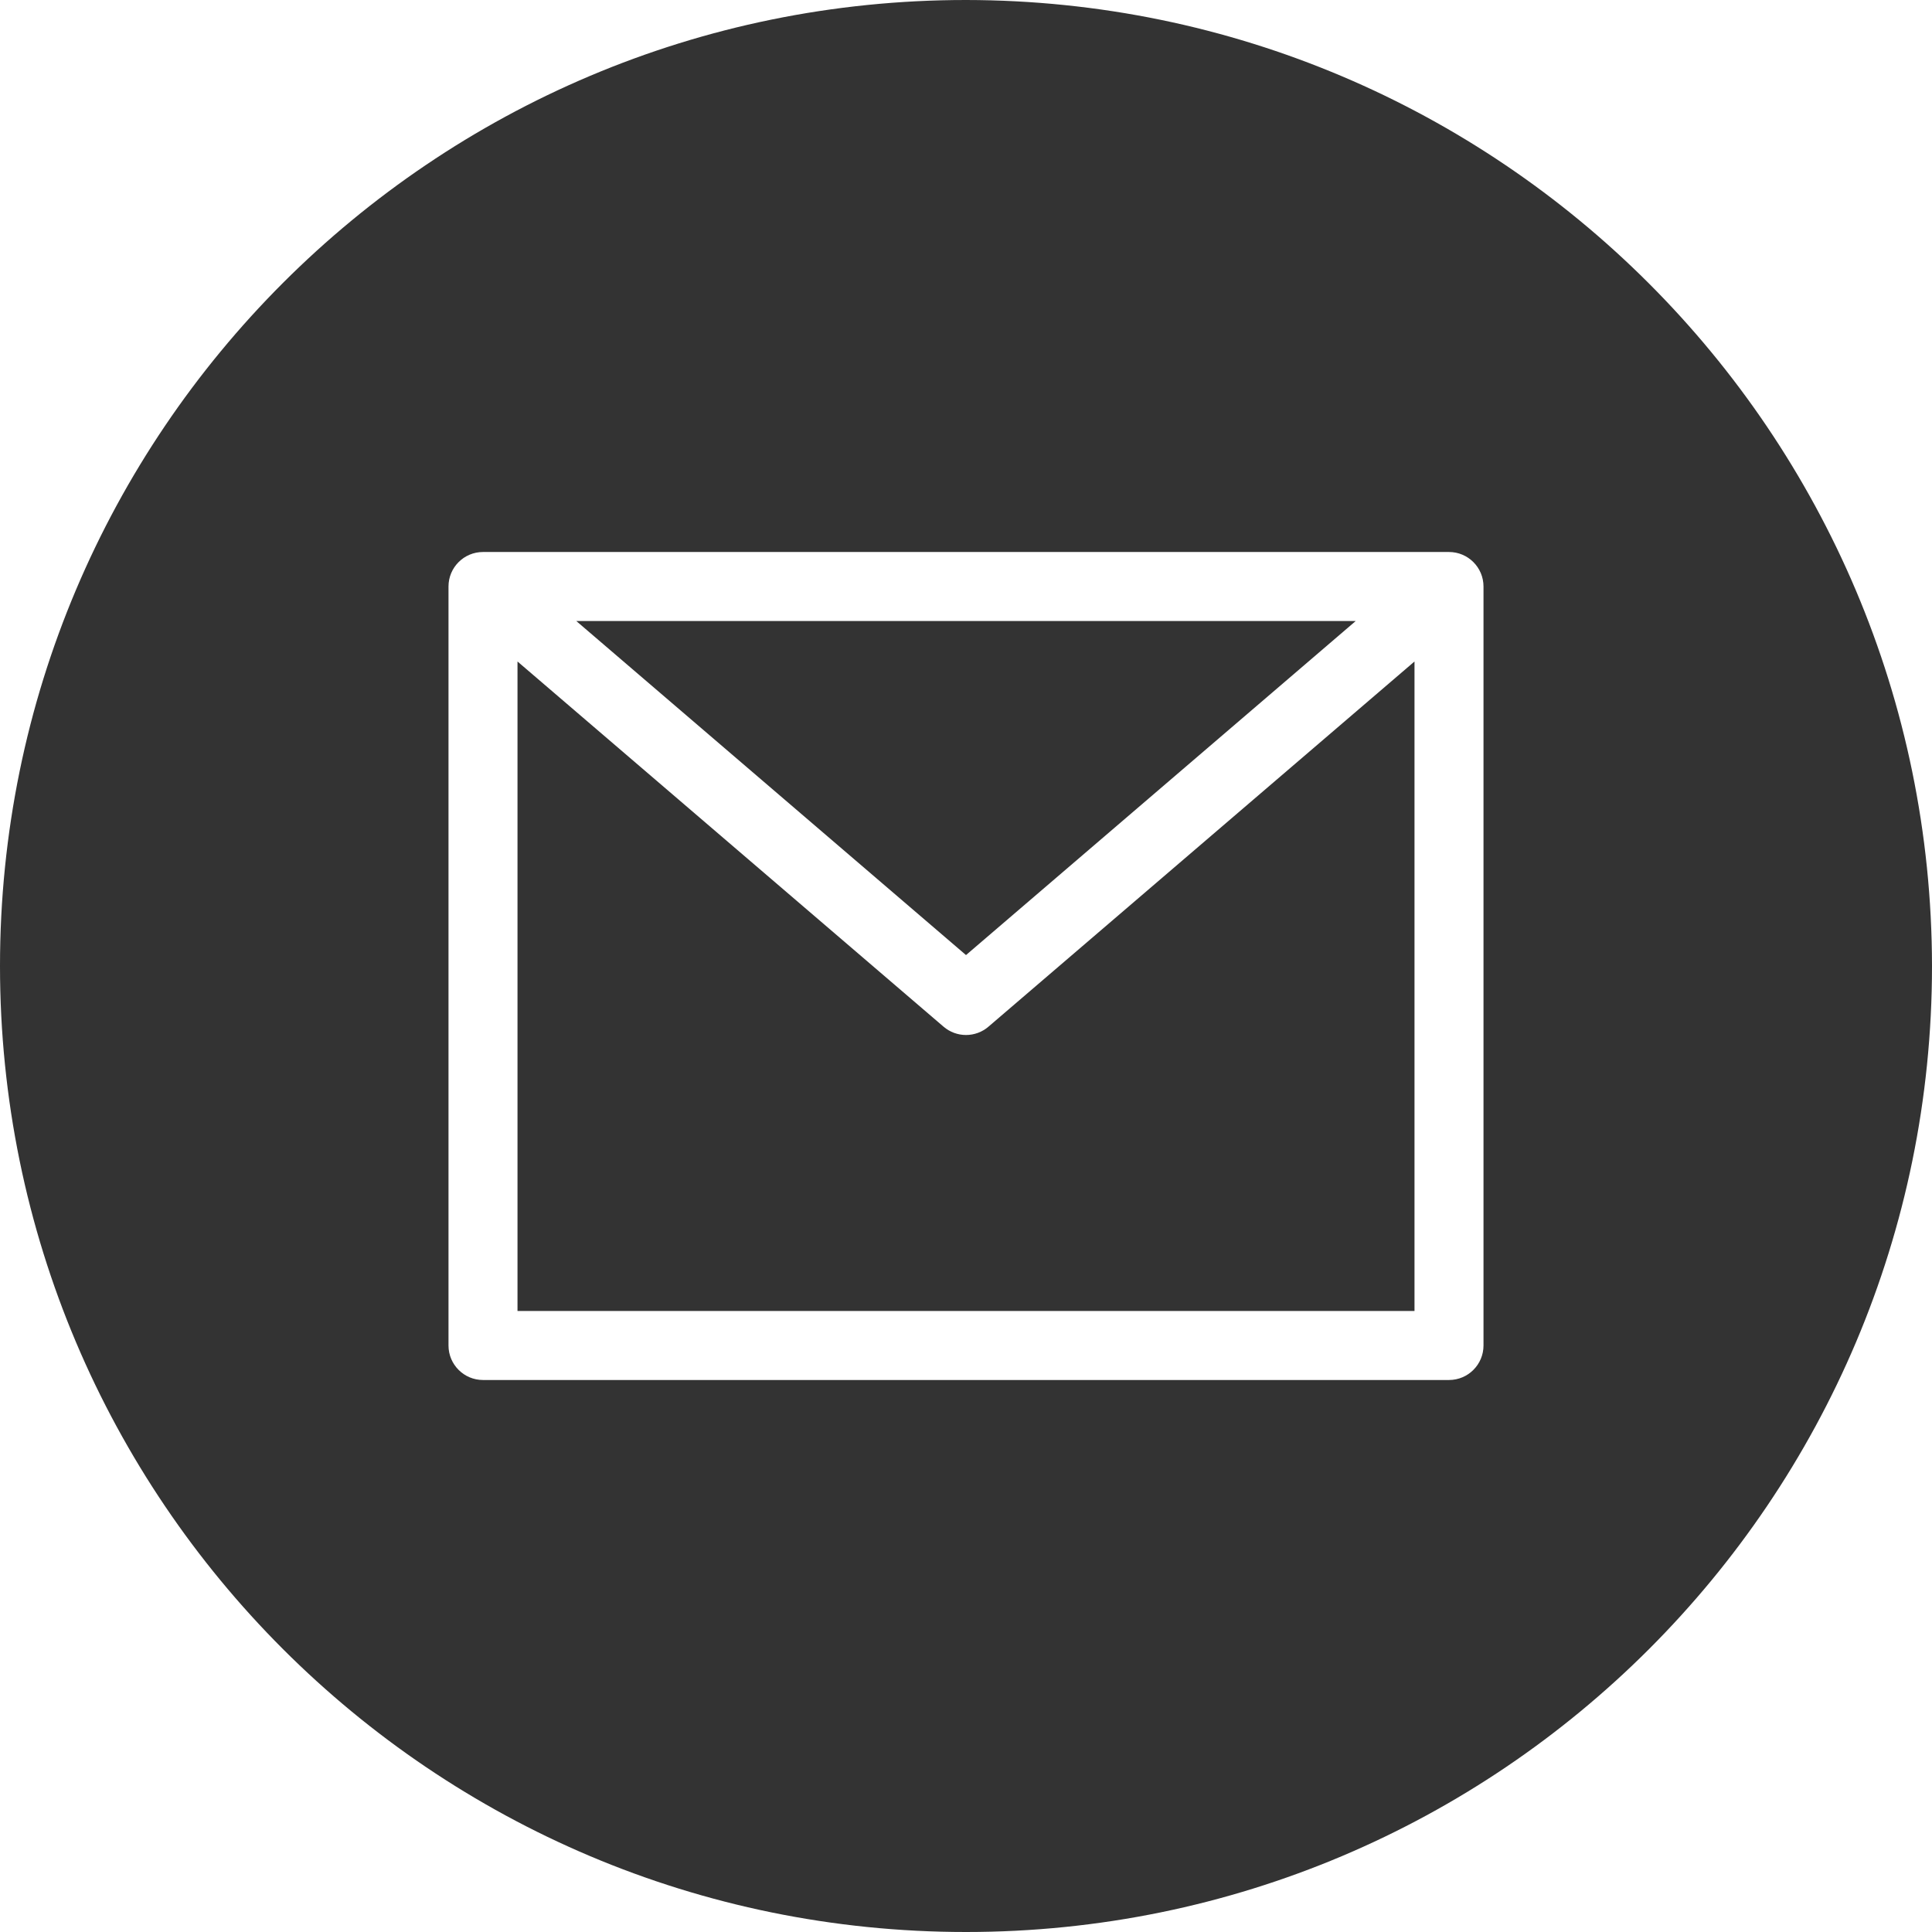
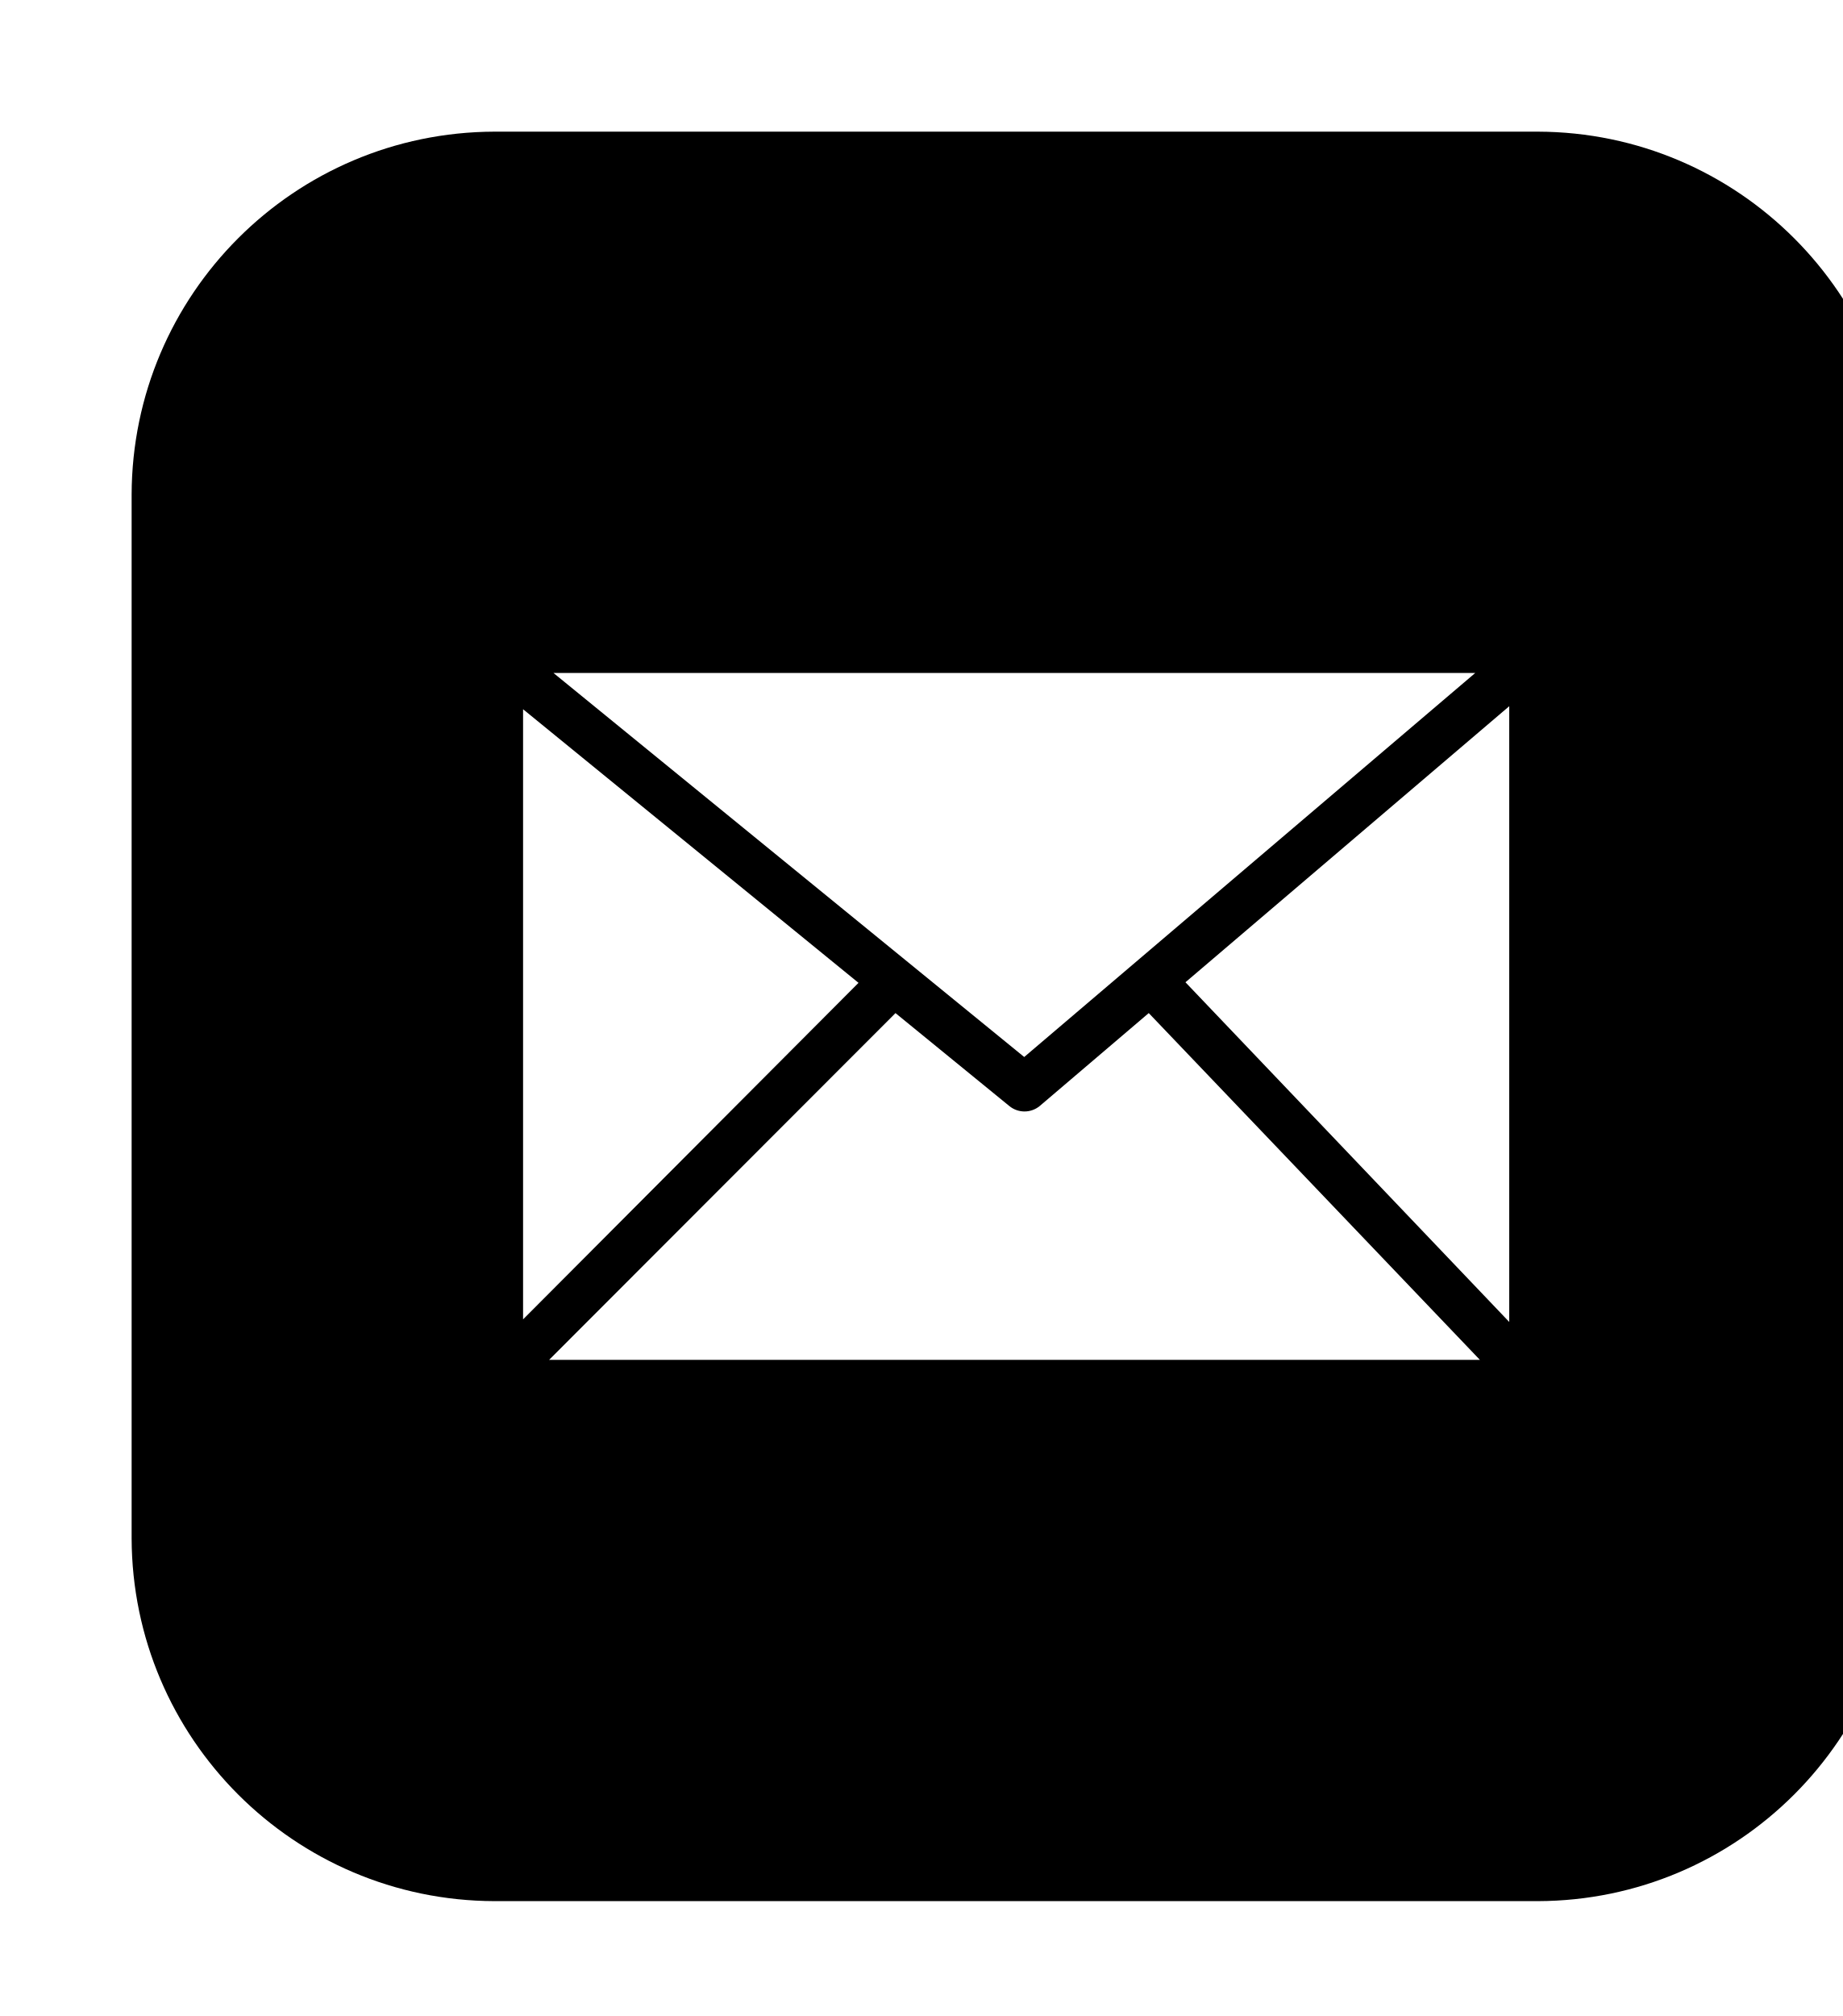
- <svg xmlns="http://www.w3.org/2000/svg" fill="#333" height="448pt" viewBox="0 0 448 448" width="448pt">
-   <path d="m314.375 144h-180.75l90.375 77.465zm0 0" />
-   <path d="m224 240c-1.91 0-3.758-.684-5.207-1.93l-98.793-84.68v150.609h208v-150.609l-98.793 84.68c-1.449 1.246-3.297 1.93-5.207 1.93zm0 0" />
-   <path d="m224 0c-123.711 0-224 100.289-224 224s100.289 224 224 224 224-100.289 224-224c-.141-123.652-100.348-223.859-224-224zm120 312c0 4.418-3.582 8-8 8h-224c-4.418 0-8-3.582-8-8v-176c0-4.418 3.582-8 8-8h224c4.418 0 8 3.582 8 8zm0 0" />
+ <svg xmlns="http://www.w3.org/2000/svg" viewBox="0 0 448 490">
+   <g transform="translate(32 32) scale(3.5)">
+     <path fill-rule="evenodd" d="M25.2,0H97.68a25.27,25.27,0,0,1,25.2,25.2V97.68a25.27,25.27,0,0,1-25.2,25.2H25.2A25.27,25.27,0,0,1,0,97.68V25.2A25.27,25.27,0,0,1,25.2,0Zm4.1,37.59L62,64.26,93.33,37.59ZM27.19,82.48l23.3-23.37-23.3-19V82.48ZM53.06,61.21,29,85.29H93.65l-23-24.08-7.57,6.45a1.66,1.66,0,0,1-2.12,0l-7.94-6.48ZM73.2,59.07,95.69,82.66V39.9L73.2,59.07Z" />
+   </g>
</svg>
